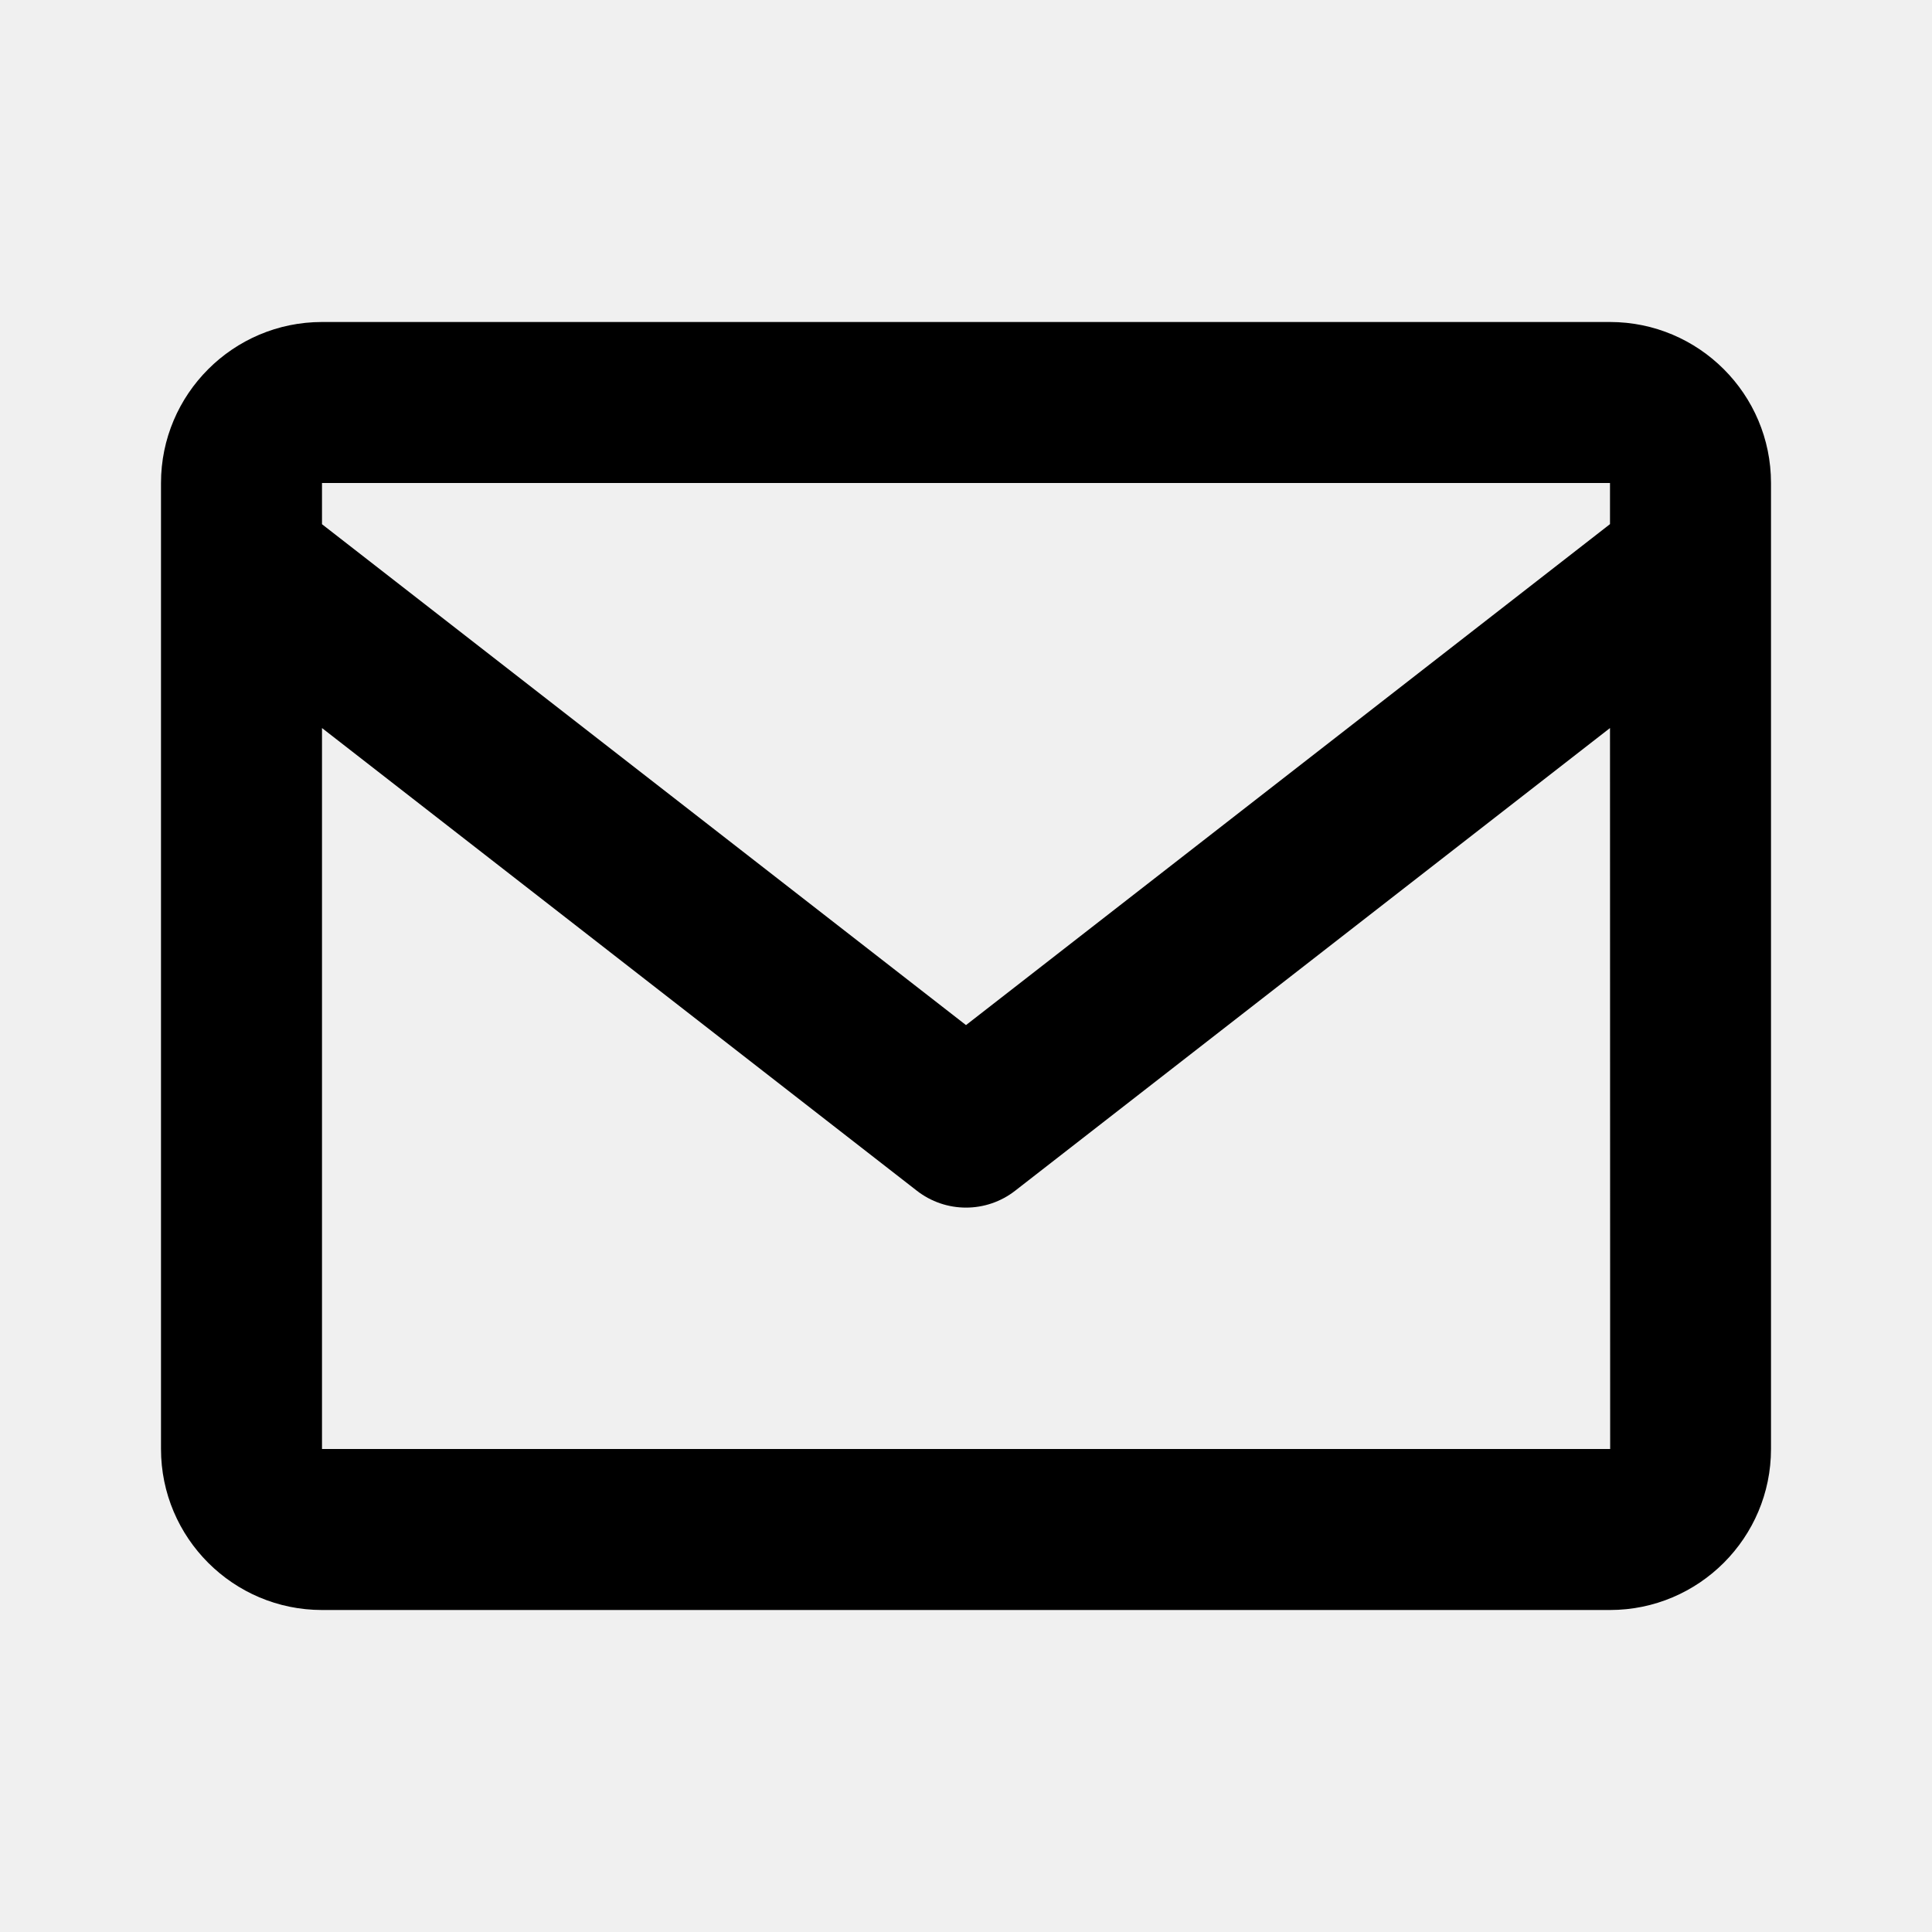
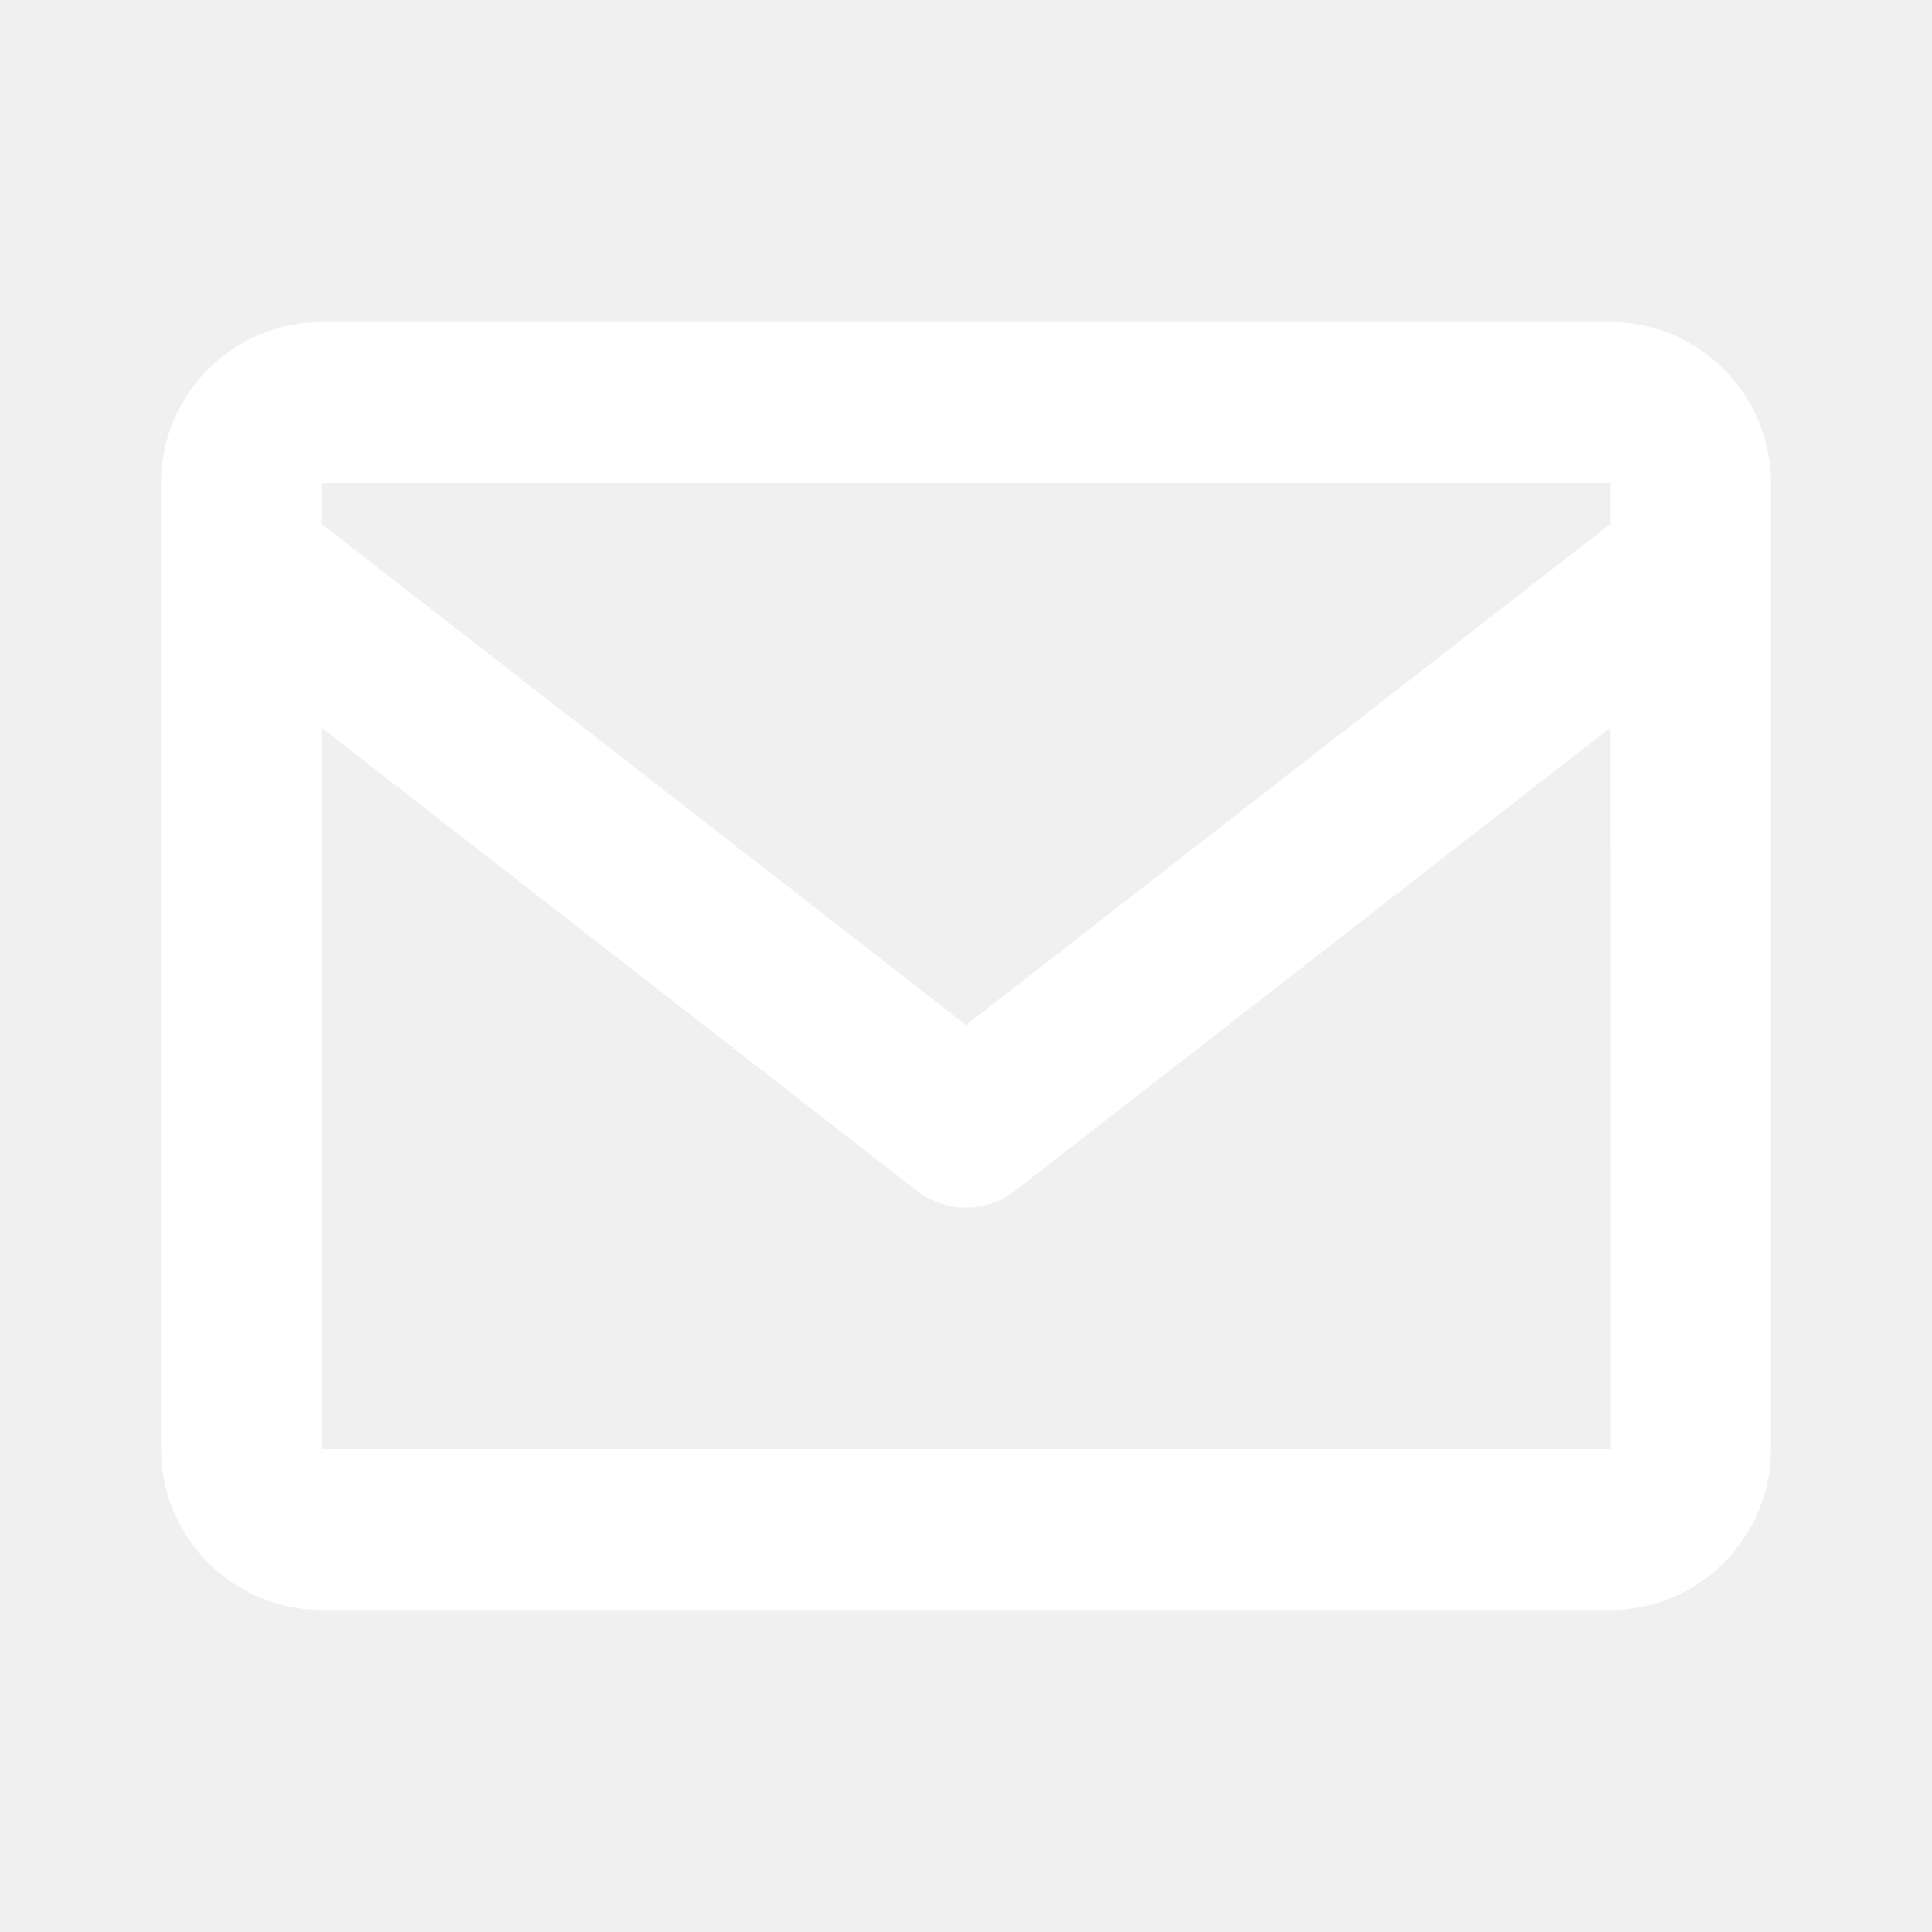
- <svg xmlns="http://www.w3.org/2000/svg" width="30" height="30" viewBox="0 0 24 24" style="fill: rgba(0, 0, 0, 1);transform: ;msFilter:;">
+ <svg xmlns="http://www.w3.org/2000/svg" width="28" height="28" viewBox="0 0 24 24" style="fill: #ffffff">
  <path d="M20 4H4c-1.103 0-2 .897-2 2v12c0 1.103.897 2 2 2h16c1.103 0 2-.897 2-2V6c0-1.103-.897-2-2-2zm0 2v.511l-8 6.223-8-6.222V6h16zM4 18V9.044l7.386 5.745a.994.994 0 0 0 1.228 0L20 9.044 20.002 18H4z" />
</svg>
